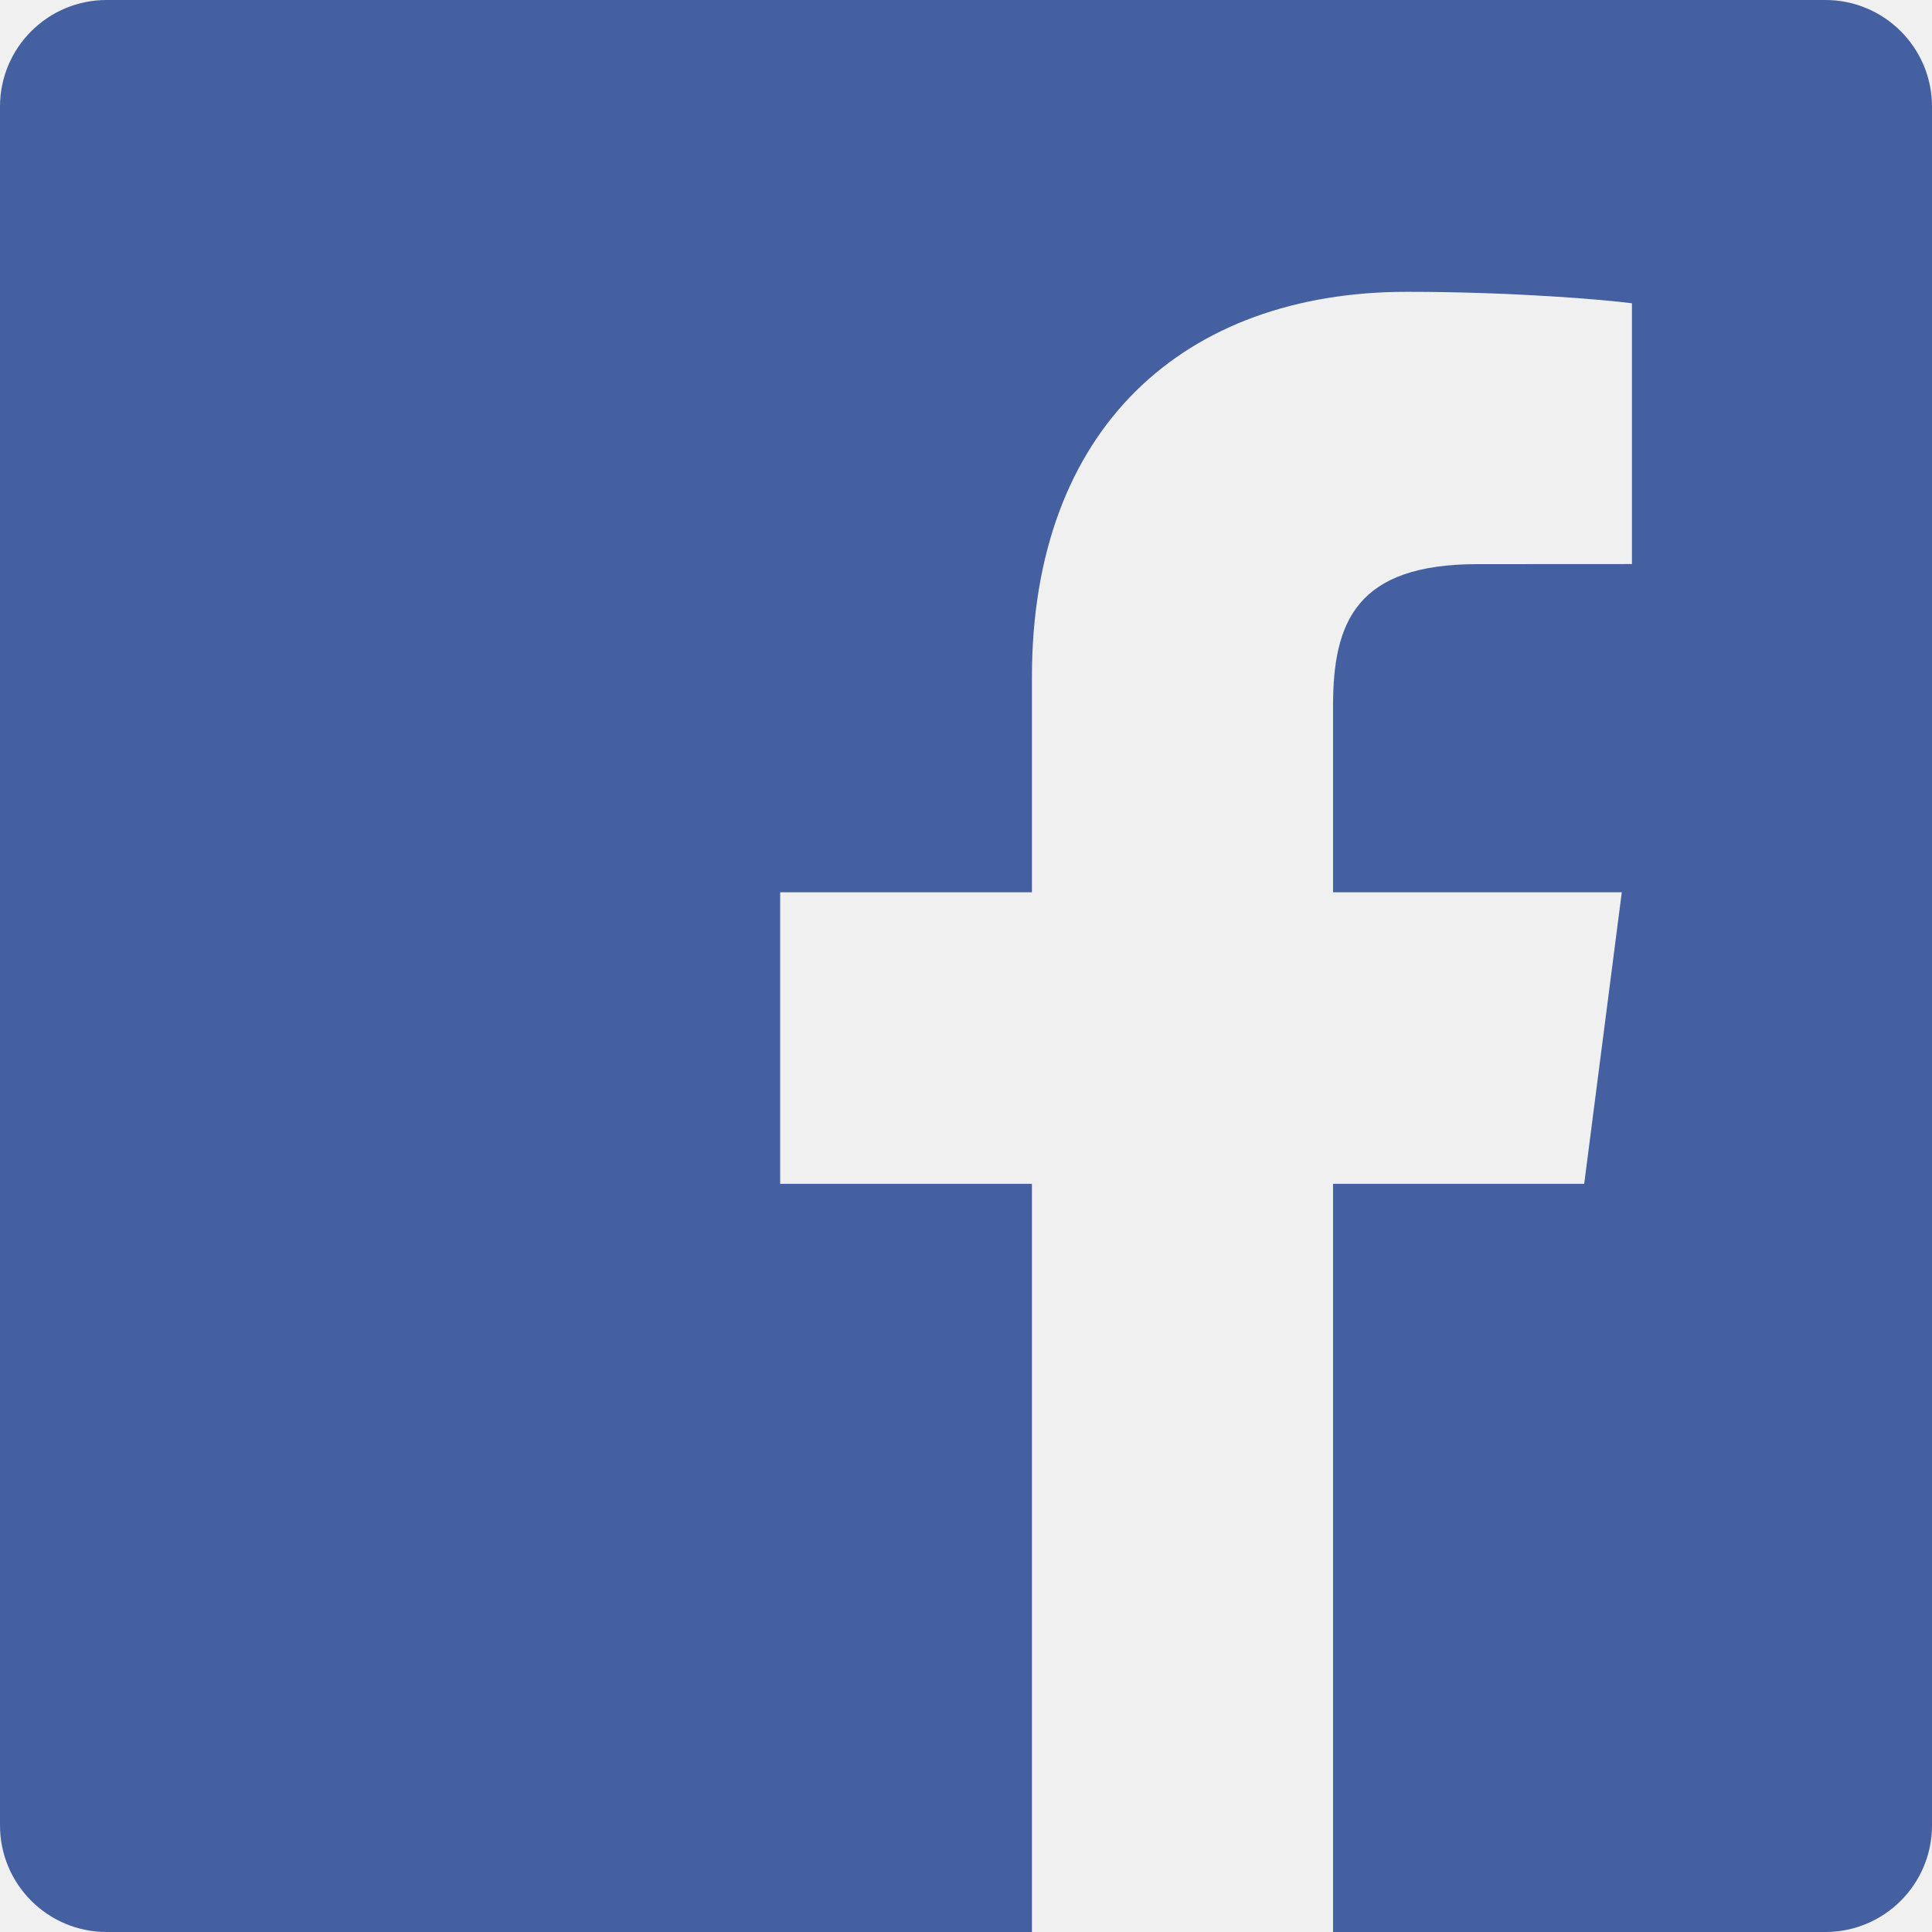
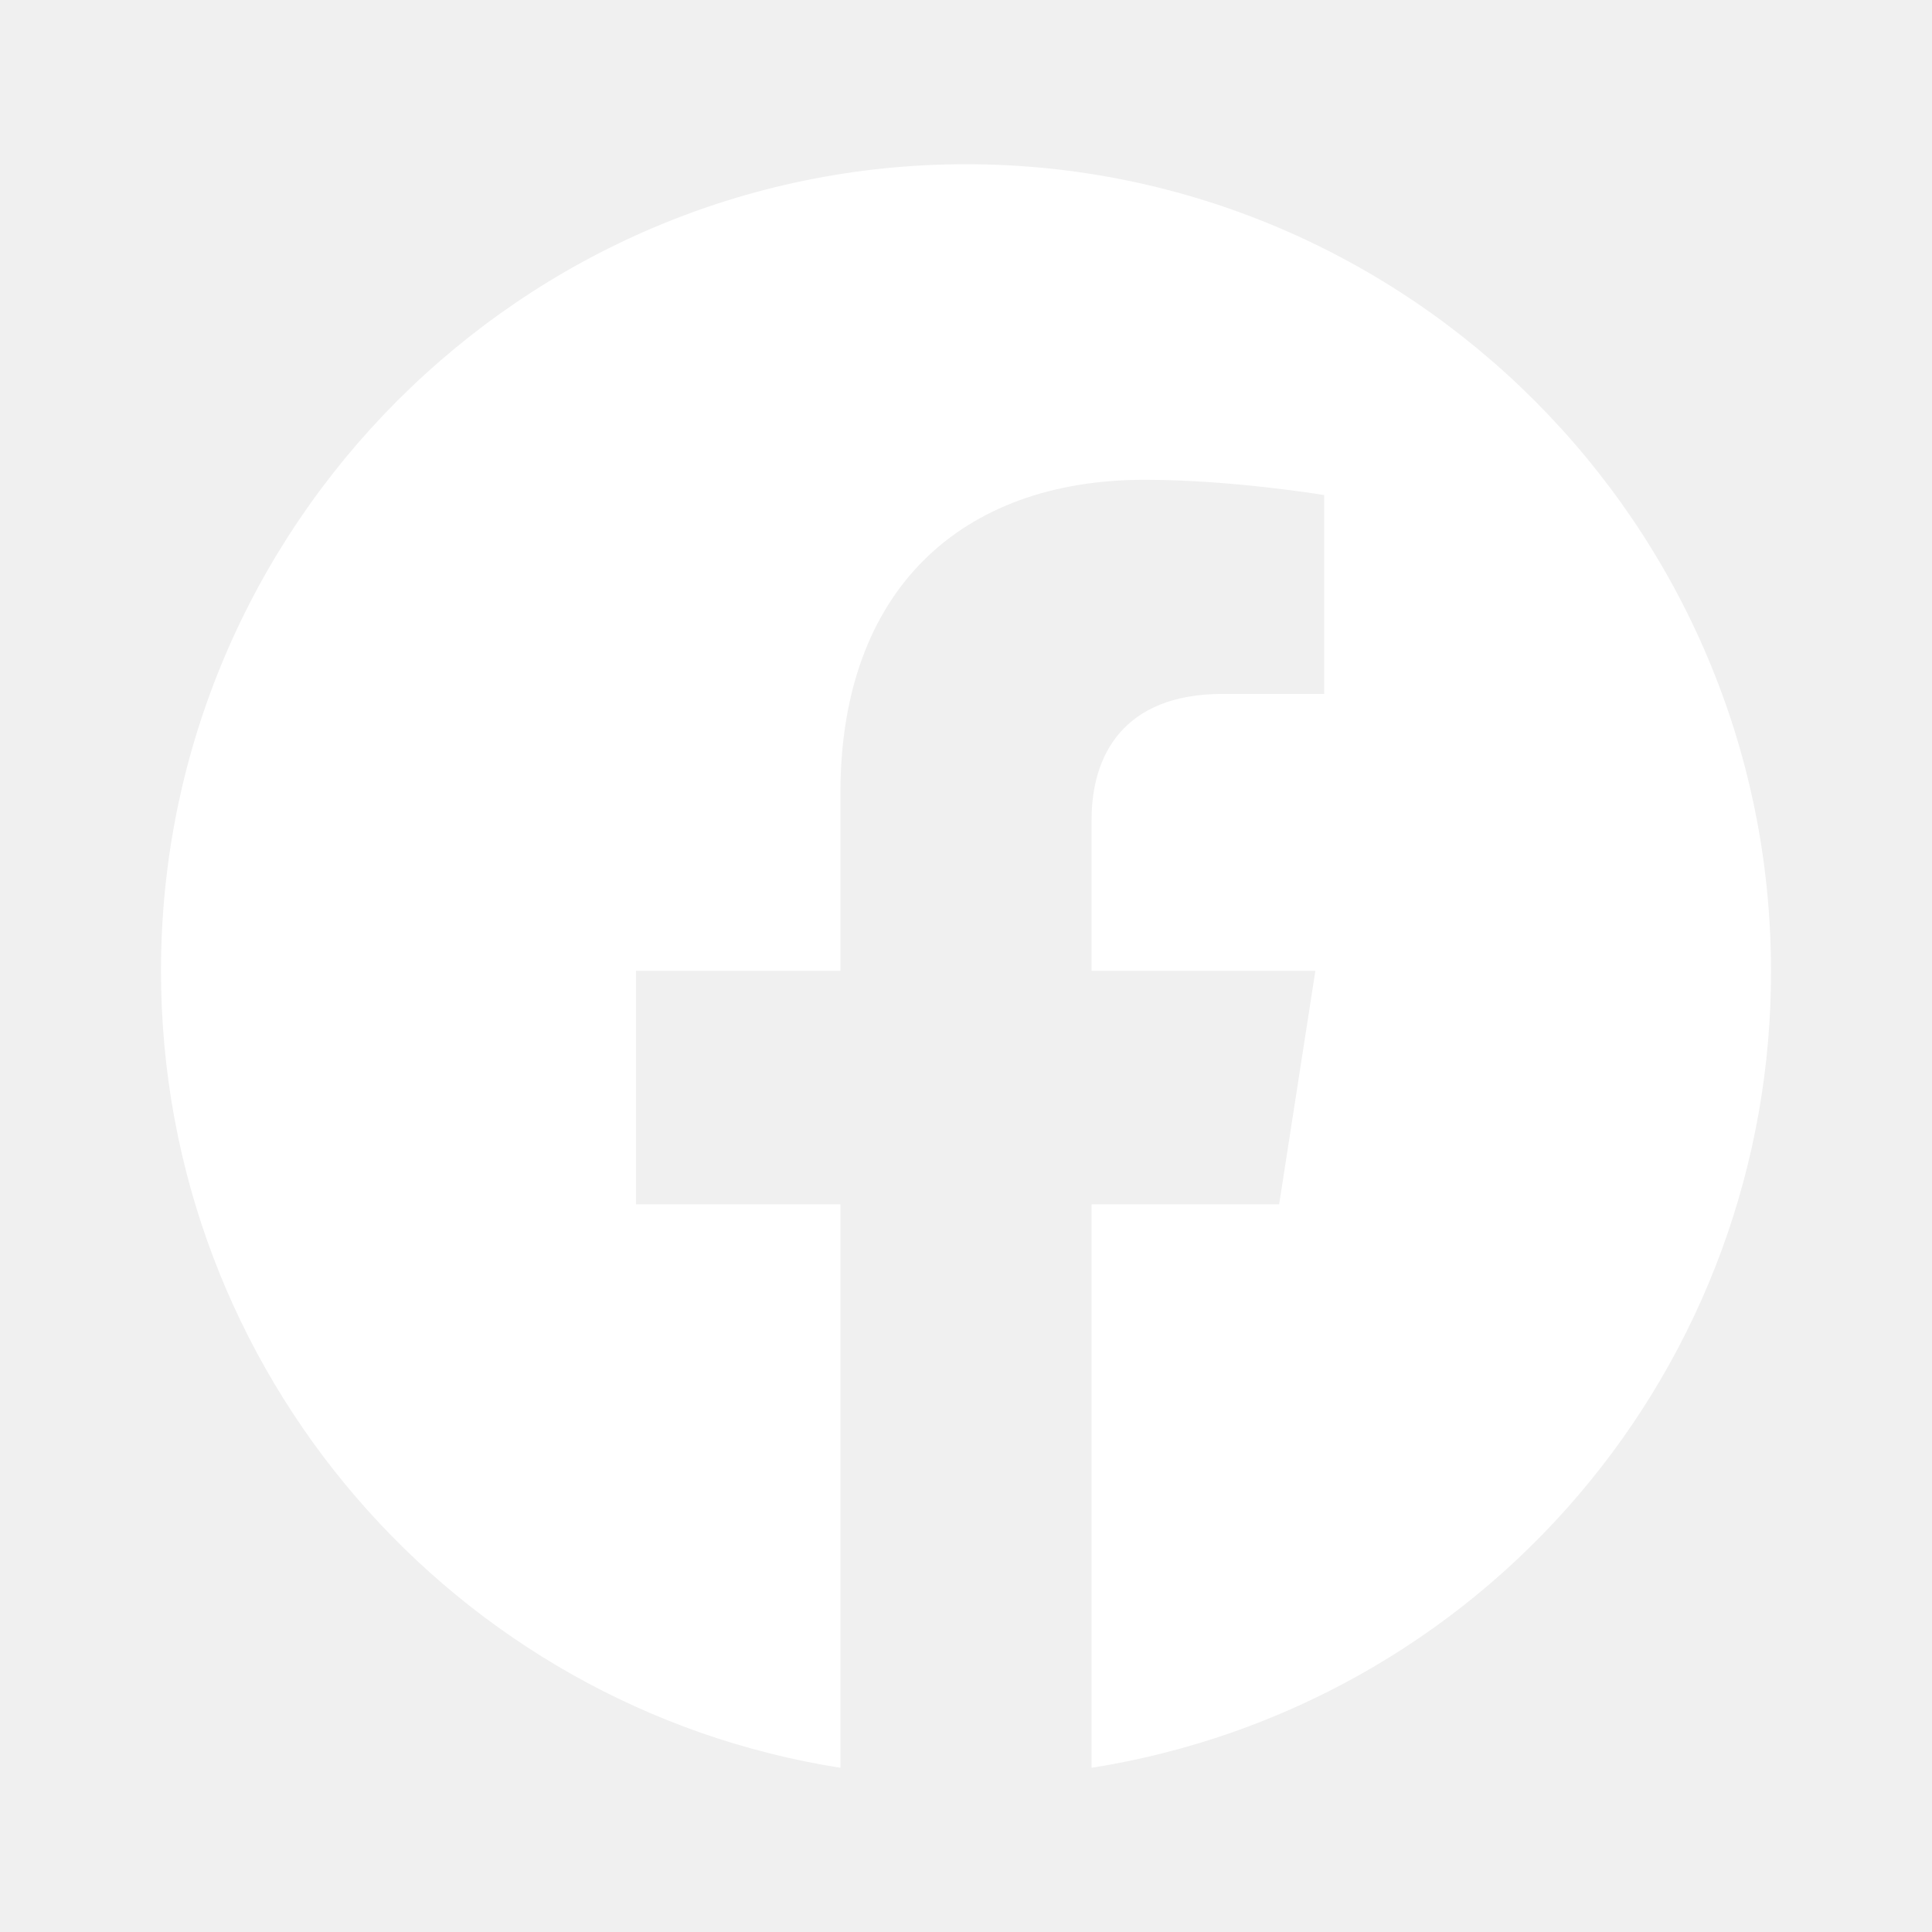
- <svg xmlns="http://www.w3.org/2000/svg" viewBox="0 0 48 48" version="1.1" fill="#000000">
+ <svg xmlns="http://www.w3.org/2000/svg" fill="#FFFFFF" viewBox="0 0 24 24">
  <g id="SVGRepo_bgCarrier" stroke-width="0" />
  <g id="SVGRepo_tracerCarrier" stroke-linecap="round" stroke-linejoin="round" />
  <g id="SVGRepo_iconCarrier">
-     <defs> </defs>
-     <g id="Icons" stroke="none" stroke-width="1" fill="none" fill-rule="evenodd">
-       <g id="Color-" transform="translate(-200, -160)" fill="#4460A0">
-         <path d="M225.638,208 L202.649,208 C201.186,208 200,206.814 200,205.351 L200,162.649 C200,161.186 201.186,160 202.649,160 L245.351,160 C246.814,160 248,161.186 248,162.649 L248,205.351 C248,206.814 246.814,208 245.351,208 L233.119,208 L233.119,189.412 L239.359,189.412 L240.293,182.168 L233.119,182.168 L233.119,177.543 C233.119,175.445 233.702,174.016 236.709,174.016 L240.545,174.014 L240.545,167.535 C239.882,167.447 237.605,167.25 234.956,167.25 C229.425,167.25 225.638,170.626 225.638,176.825 L225.638,182.168 L219.383,182.168 L219.383,189.412 L225.638,189.412 L225.638,208 L225.638,208 Z" id="Facebook"> </path>
-       </g>
-     </g>
+     <path d="M12 2.04C6.5 2.04 2 6.53 2 12.06C2 17.06 5.66 21.21 10.44 21.96V14.96H7.9V12.06H10.44V9.85C10.44 7.34 11.93 5.96 14.22 5.96C15.31 5.96 16.45 6.15 16.45 6.15V8.62H15.19C13.95 8.62 13.56 9.39 13.56 10.18V12.06H16.34L15.89 14.96H13.56V21.96C15.916 21.588 18.062 20.386 19.61 18.57C21.158 16.755 22.005 14.446 22 12.06C22 6.53 17.5 2.04 12 2.04Z" />
  </g>
</svg>
